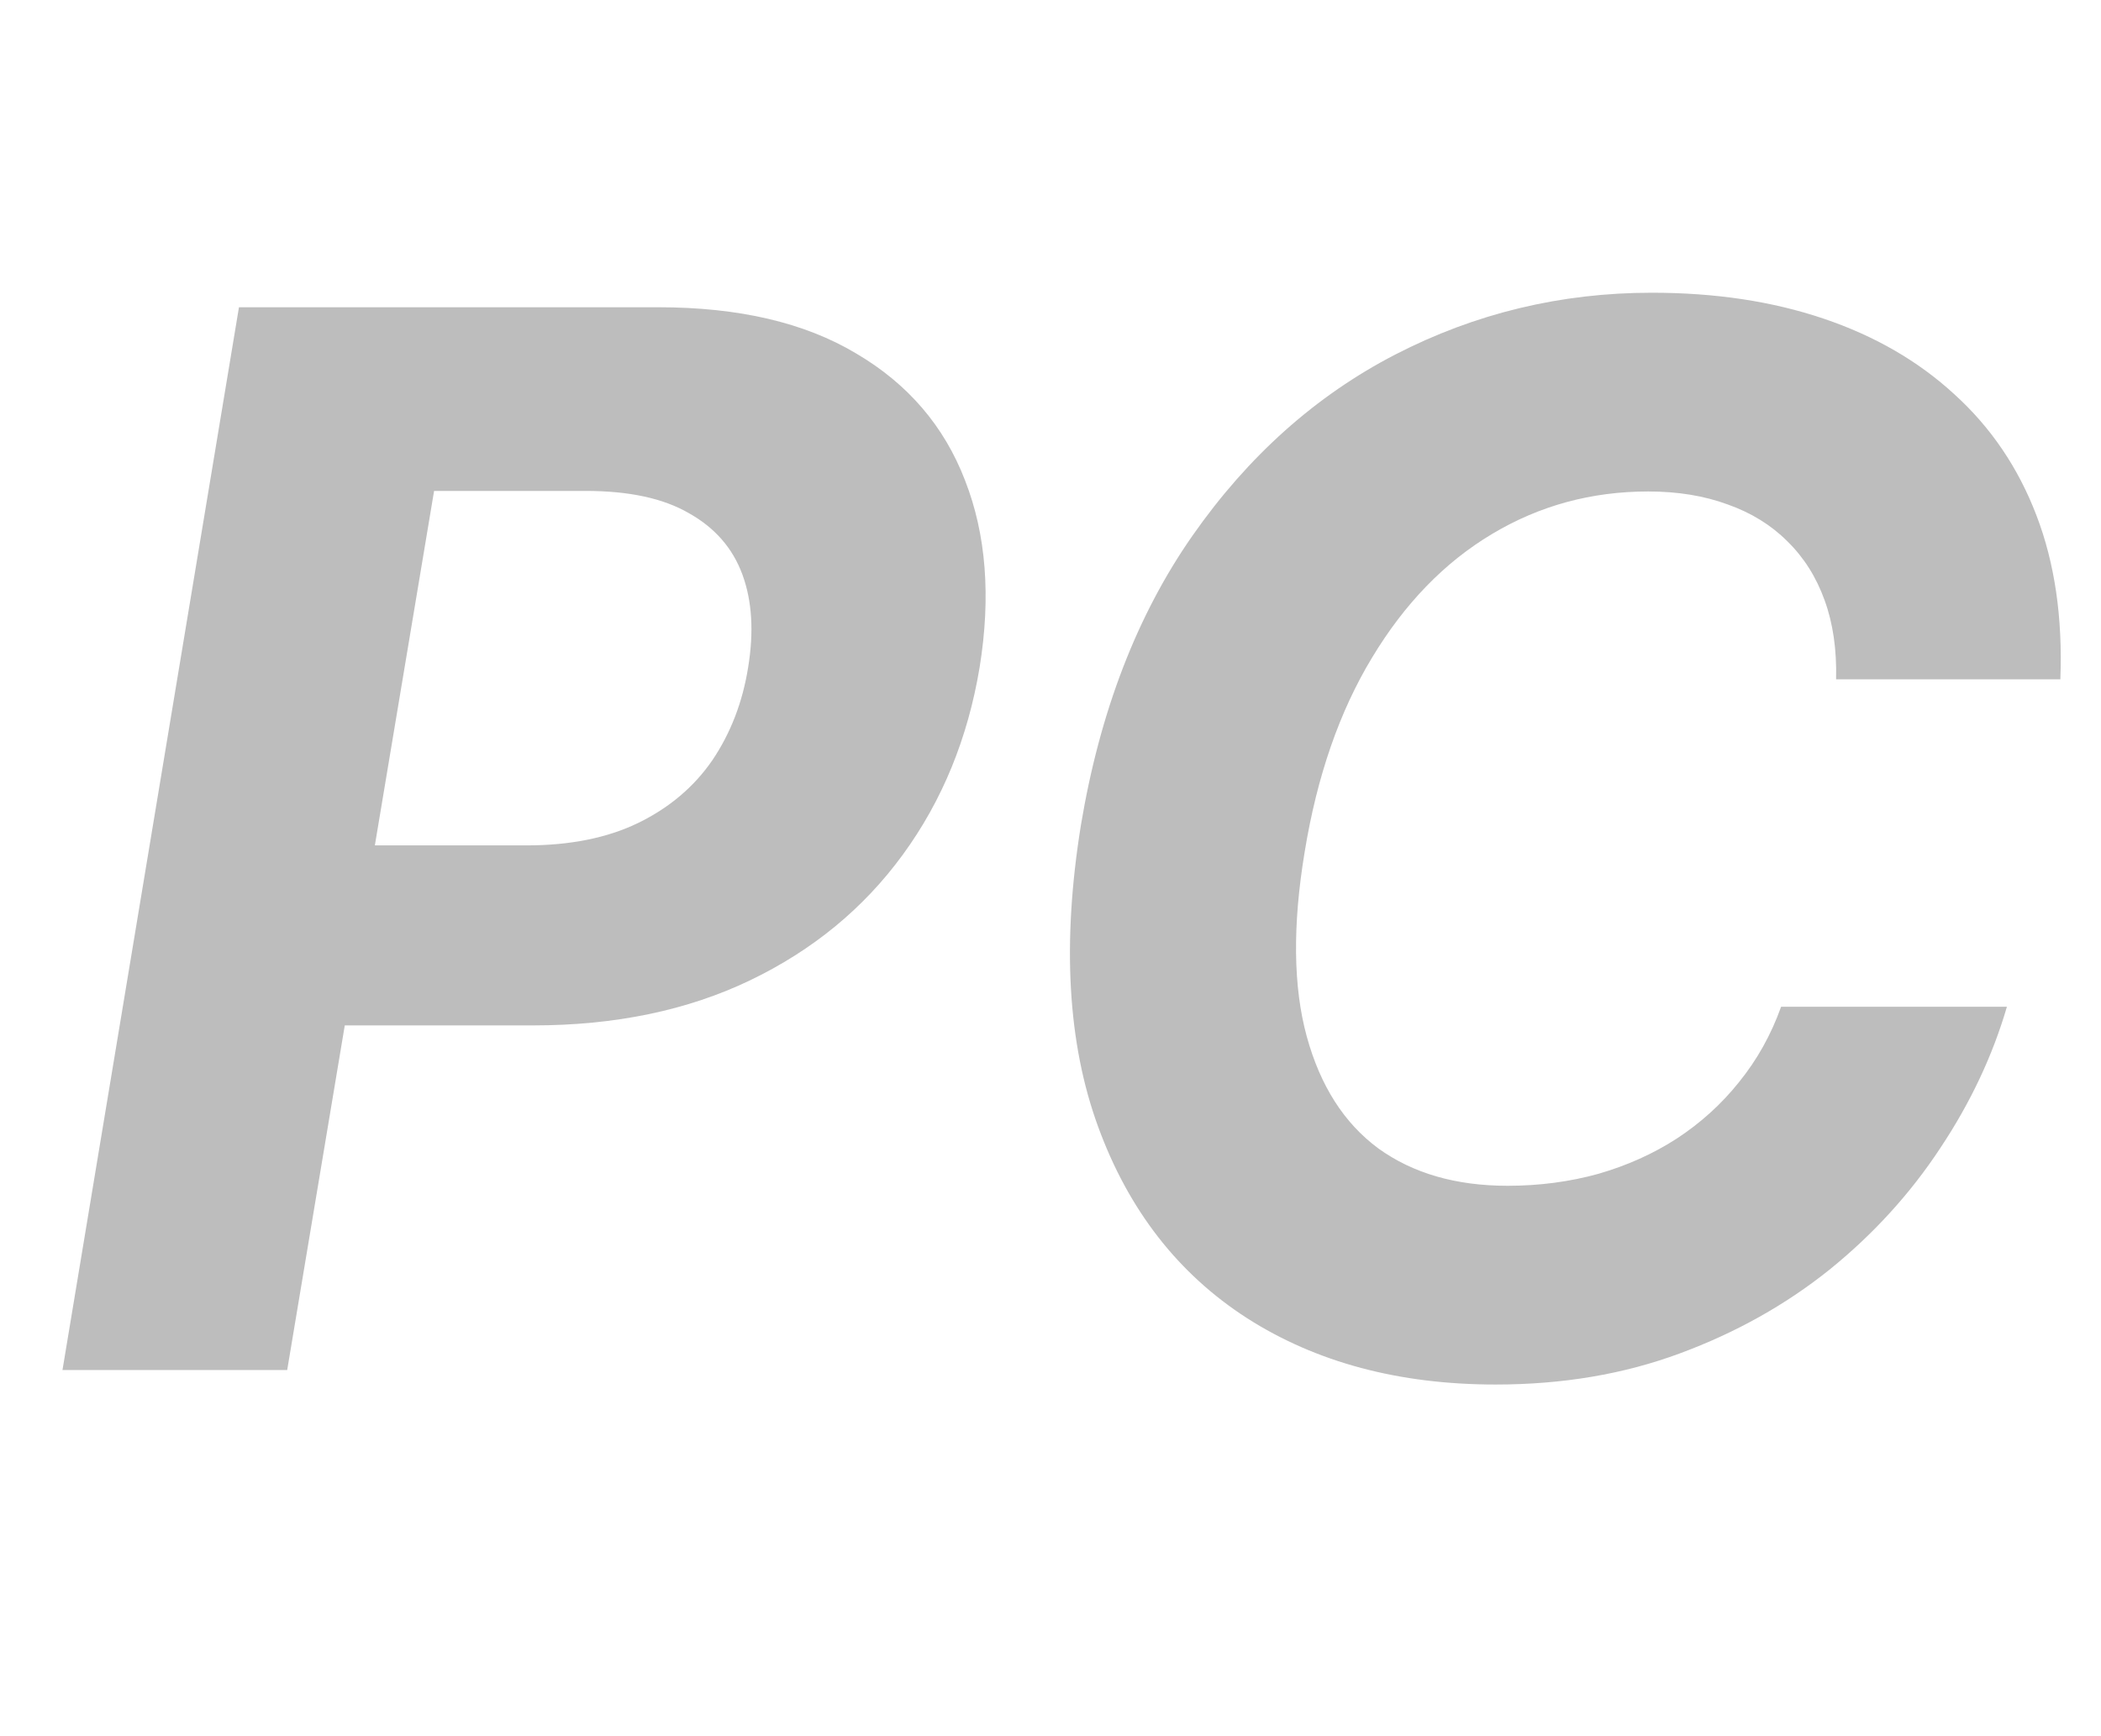
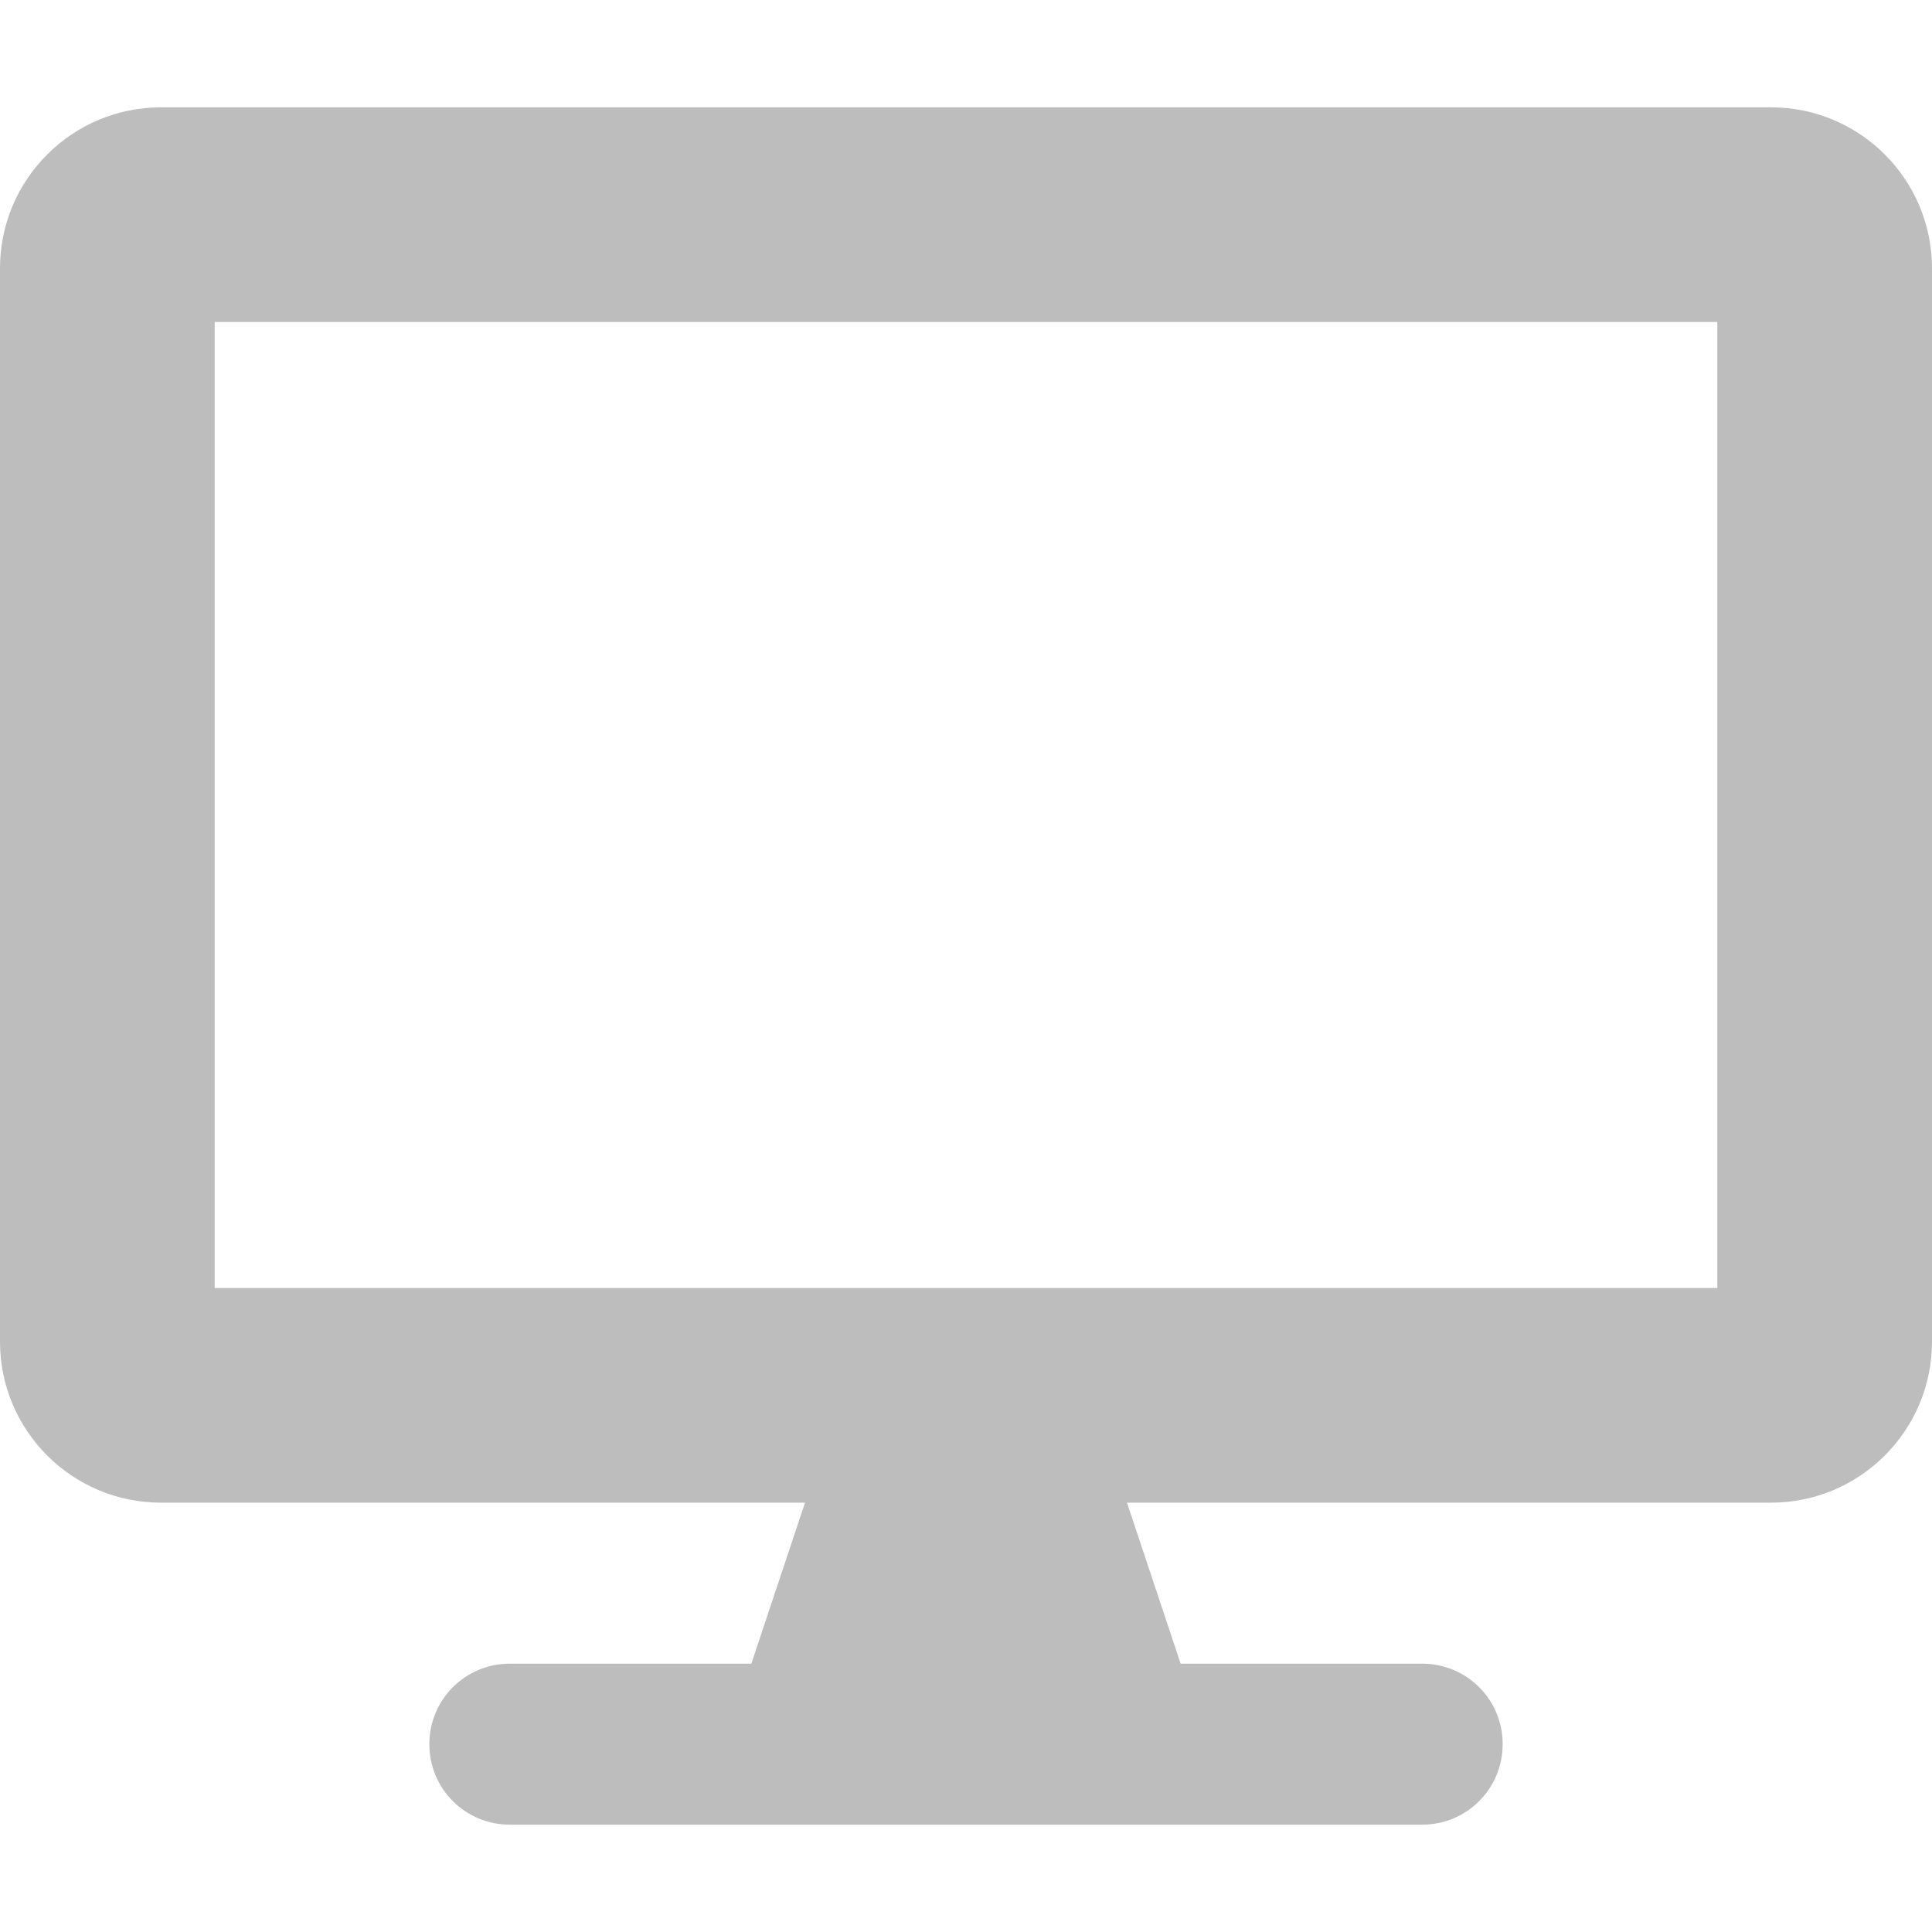
- <svg xmlns="http://www.w3.org/2000/svg" width="23" height="19" viewBox="0 0 23 13" fill="none">
-   <path d="M0.684 12L2.616 0.364H7.207C8.086 0.364 8.807 0.532 9.371 0.869C9.94 1.203 10.337 1.667 10.565 2.261C10.796 2.852 10.849 3.534 10.724 4.307C10.595 5.083 10.315 5.767 9.883 6.358C9.455 6.945 8.898 7.403 8.212 7.733C7.527 8.062 6.735 8.227 5.837 8.227H2.911L3.235 6.256H5.764C6.241 6.256 6.648 6.174 6.985 6.011C7.326 5.845 7.597 5.616 7.798 5.324C7.998 5.028 8.129 4.689 8.19 4.307C8.254 3.917 8.233 3.578 8.127 3.29C8.021 3.002 7.826 2.778 7.542 2.619C7.262 2.456 6.885 2.375 6.411 2.375H4.752L3.144 12H0.684ZM22.555 4.438H20.1C20.108 4.112 20.066 3.824 19.975 3.574C19.884 3.32 19.748 3.104 19.566 2.926C19.388 2.748 19.17 2.614 18.913 2.523C18.655 2.428 18.365 2.381 18.043 2.381C17.422 2.381 16.852 2.536 16.333 2.847C15.814 3.157 15.377 3.608 15.021 4.199C14.665 4.786 14.418 5.496 14.282 6.33C14.149 7.133 14.157 7.805 14.305 8.347C14.453 8.888 14.714 9.297 15.089 9.574C15.468 9.847 15.939 9.983 16.504 9.983C16.852 9.983 17.183 9.939 17.498 9.852C17.812 9.761 18.098 9.633 18.356 9.466C18.617 9.295 18.845 9.089 19.038 8.847C19.235 8.604 19.388 8.33 19.498 8.023H21.97C21.814 8.557 21.572 9.072 21.242 9.568C20.916 10.064 20.513 10.508 20.032 10.898C19.551 11.284 19.004 11.591 18.39 11.818C17.776 12.046 17.104 12.159 16.373 12.159C15.316 12.159 14.409 11.917 13.651 11.432C12.898 10.947 12.354 10.248 12.021 9.335C11.687 8.422 11.625 7.322 11.833 6.034C12.041 4.788 12.449 3.731 13.055 2.864C13.665 1.992 14.405 1.331 15.276 0.881C16.151 0.43 17.087 0.205 18.083 0.205C18.776 0.205 19.403 0.299 19.964 0.489C20.524 0.678 21.002 0.955 21.396 1.318C21.793 1.678 22.093 2.119 22.293 2.642C22.494 3.165 22.581 3.763 22.555 4.438Z" fill="#BDBDBD" />
+ <svg xmlns="http://www.w3.org/2000/svg" fill="none" viewBox="0 0 576 512" height="18" width="18">
+   <path d="M528 0H48C21.5 0 0 21.5 0 48v320c0 26.5 21.5 48 48 48h192l-16 48h-72c-13.3 0-24 10.7-24 24s10.7 24 24 24h272c13.3 0 24-10.7 24-24s-10.7-24-24-24h-72l-16-48h192c26.5 0 48-21.5 48-48V48c0-26.5-21.5-48-48-48zm-16 352H64V64h448v288z" fill="#BDBDBD" />
</svg>
